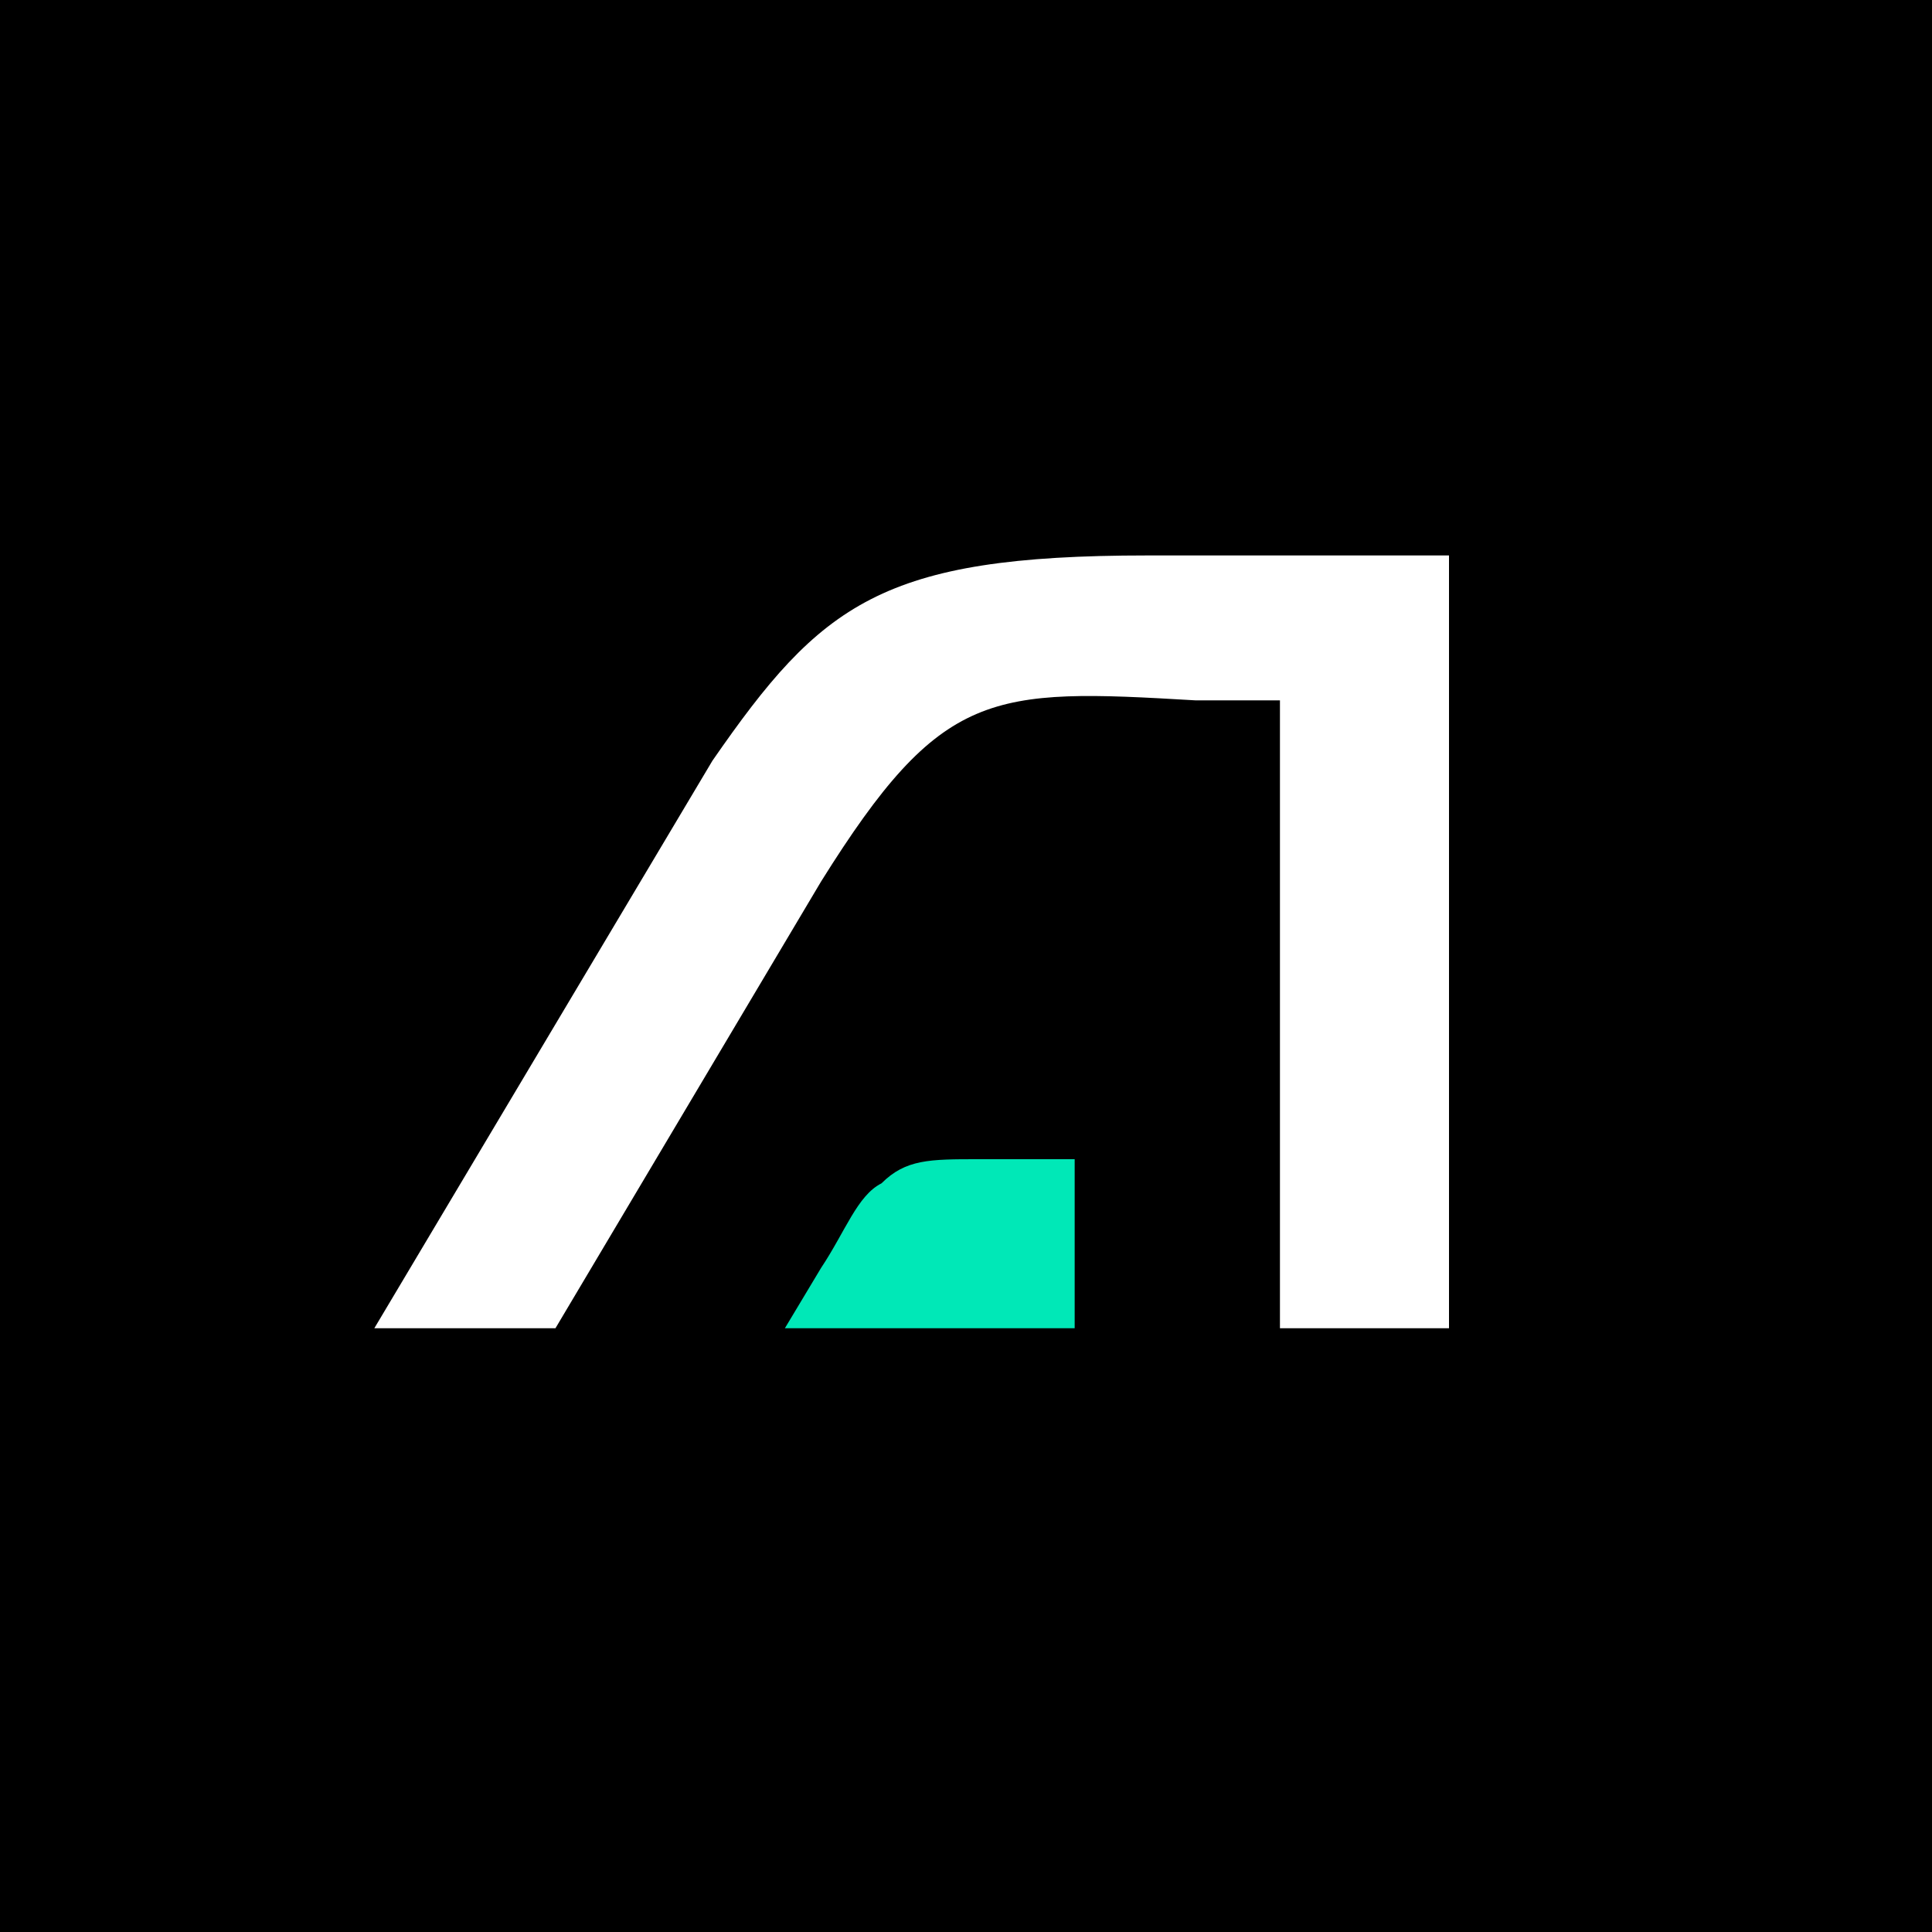
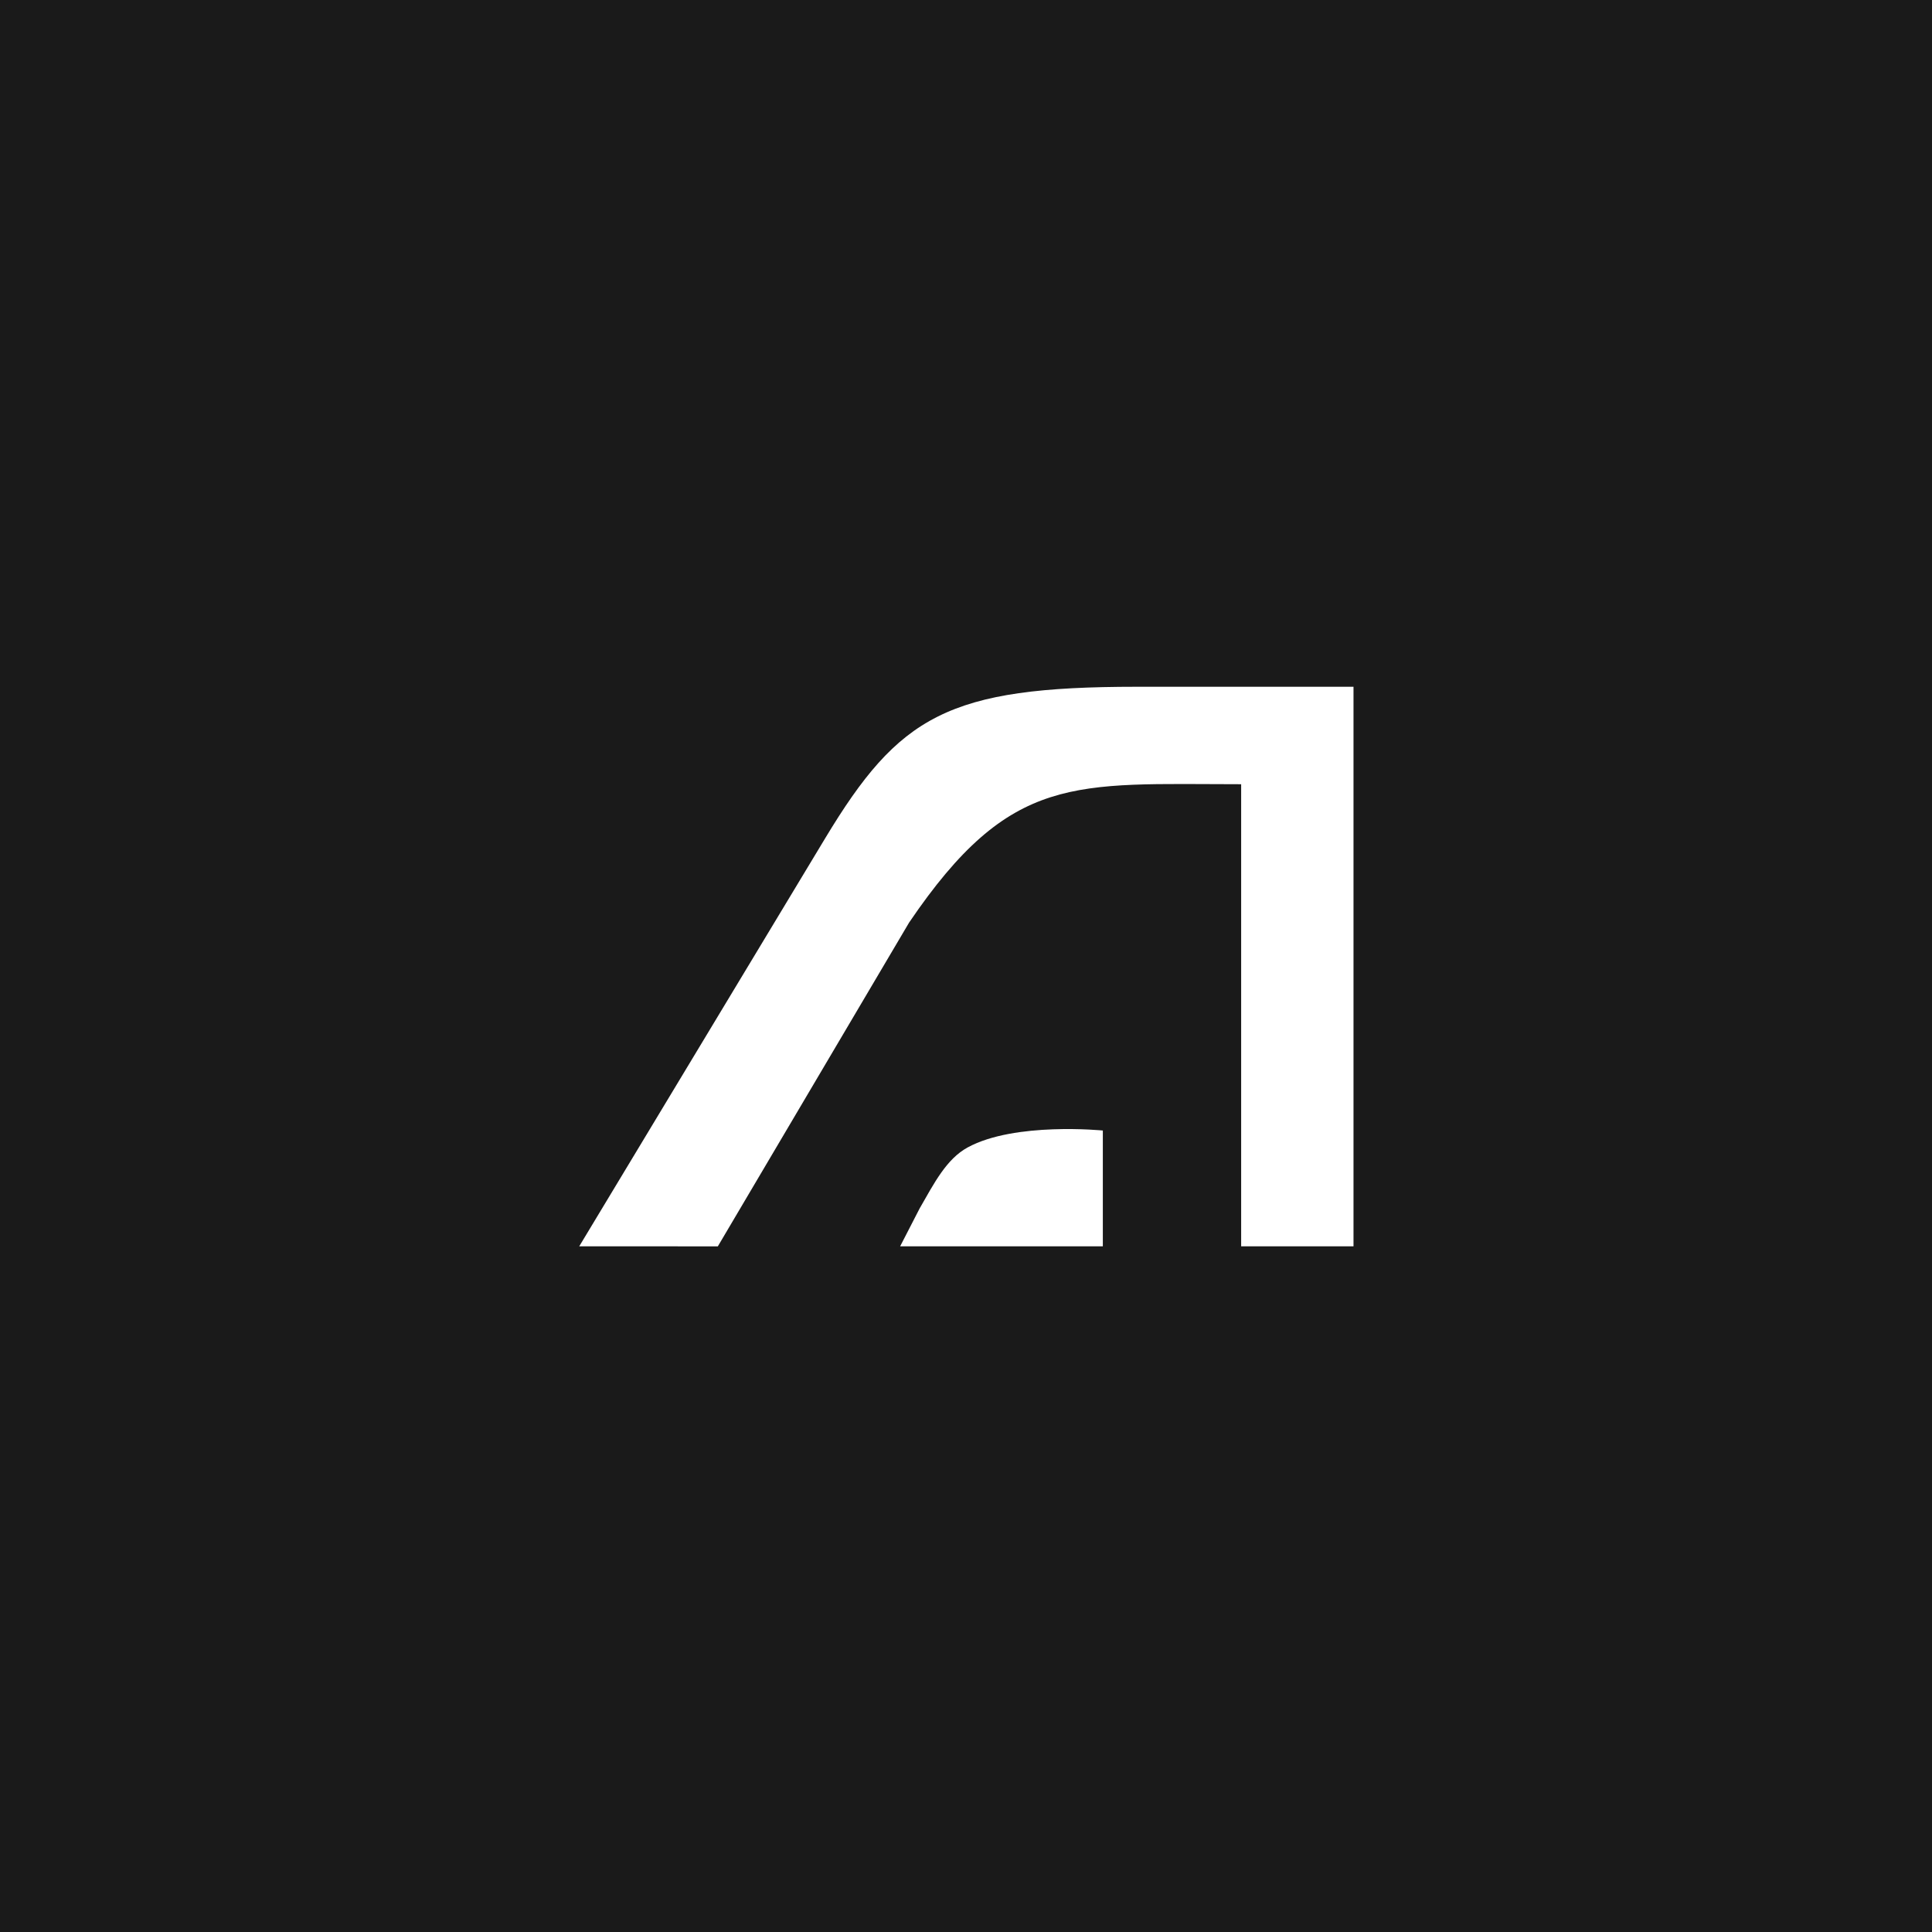
- <svg xmlns="http://www.w3.org/2000/svg" id="Layer_1" version="1.1" viewBox="0 0 16 16">
-   <defs>
-     <style>
-       .st0 {
-         fill: #00e8b7;
-       }
- 
-       .st1 {
-         fill: #fff;
-       }
-     </style>
-   </defs>
-   <rect width="16" height="16" />
-   <g>
-     <path class="st1" d="M9.5,4.6c-2.2,0-2.7.4-3.6,1.7l-2.8,4.7h1.5s2.2-3.7,2.2-3.7c1-1.6,1.4-1.6,3.1-1.5.2,0,.5,0,.7,0v5.2h1.4v-6.4h-2.5Z" />
-     <path class="st0" d="M8.9,9.6s-.4,0-.8,0c-.4,0-.6,0-.8.2-.2.1-.3.4-.5.7h0s-.3.5-.3.5h2.4v-1.4h0Z" />
+ <svg xmlns="http://www.w3.org/2000/svg" viewBox="0 0 512 512" width="512" height="512">
+   <rect width="512" height="512" fill="#1a1a1a" />
+   <g transform="translate(153.5 182)">
+     <path d="M0,148.291,65.122,40.25C84.781,7.626,97.681,0,147.752,0h57.441V148.291H175.418V25.827c-44.217,0-61.018-3.08-88,36.669l-50.684,85.8Z" fill="#fff" />
+     <path d="M138.762,117.6s-23.31-2.345-35.83,4.485c-5.618,3.065-8.857,9.438-12.723,16.172l-5.166,10.037h53.719Z" fill="#fff" />
  </g>
</svg>
